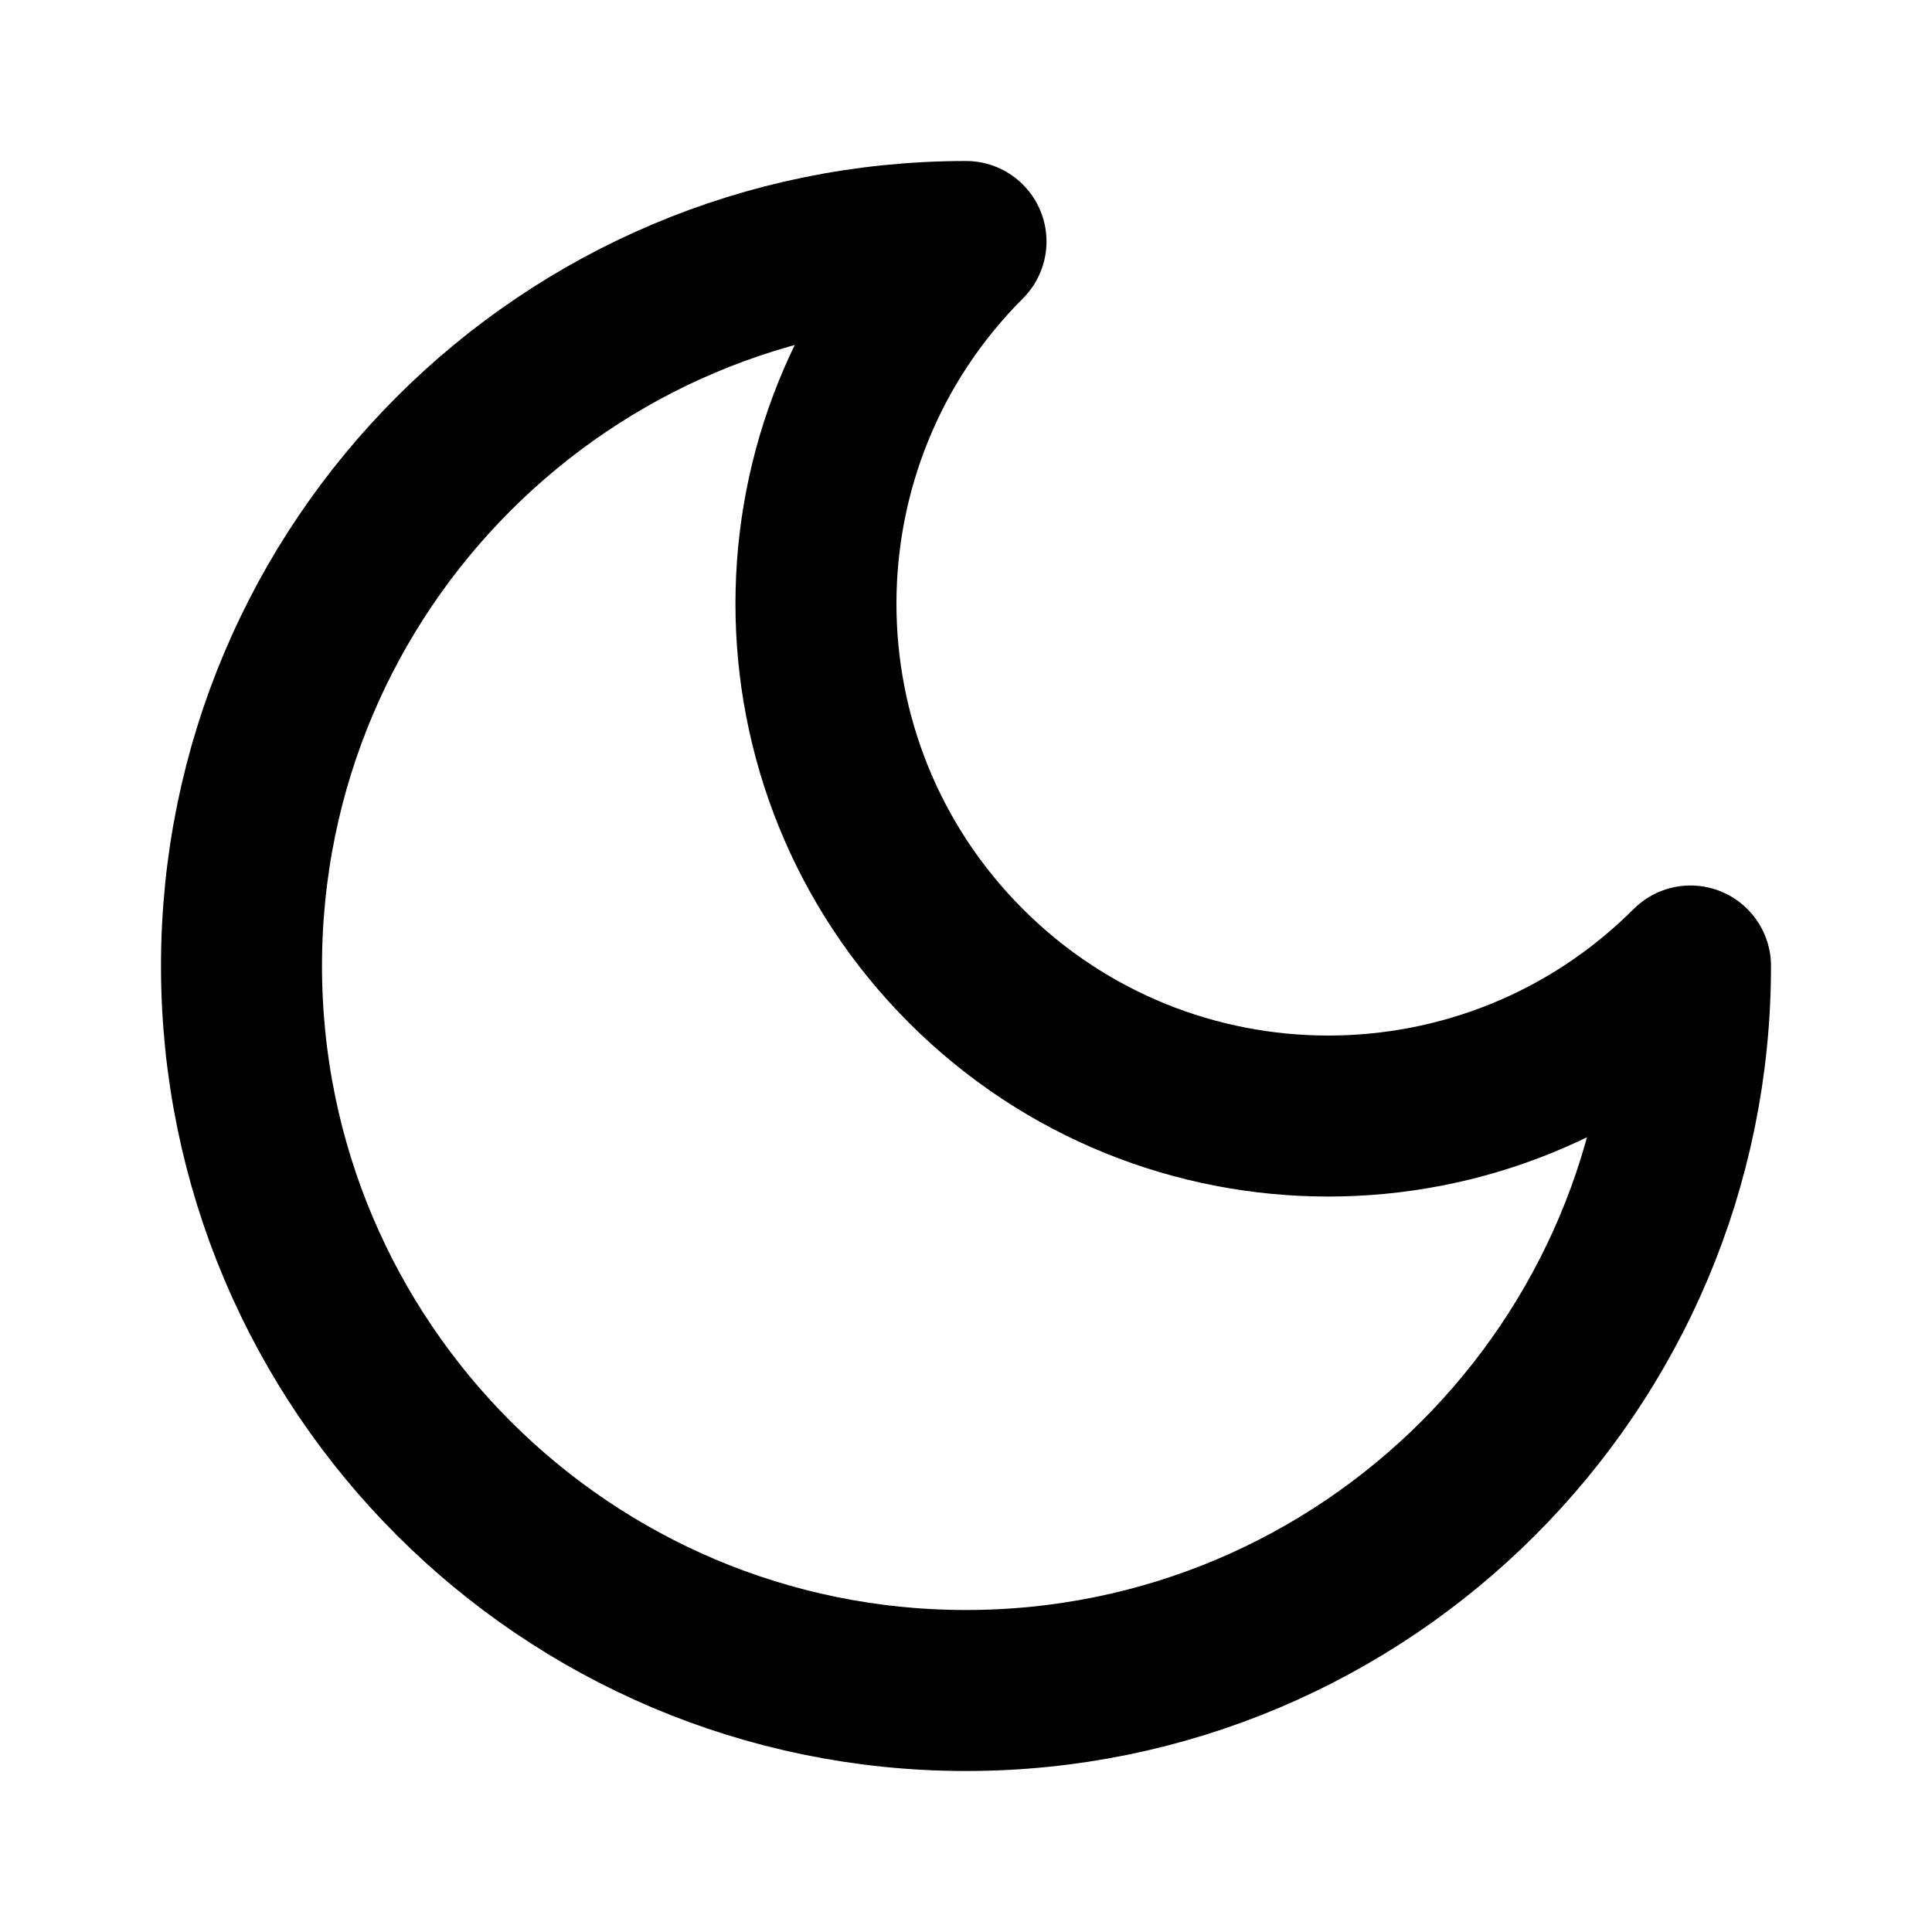
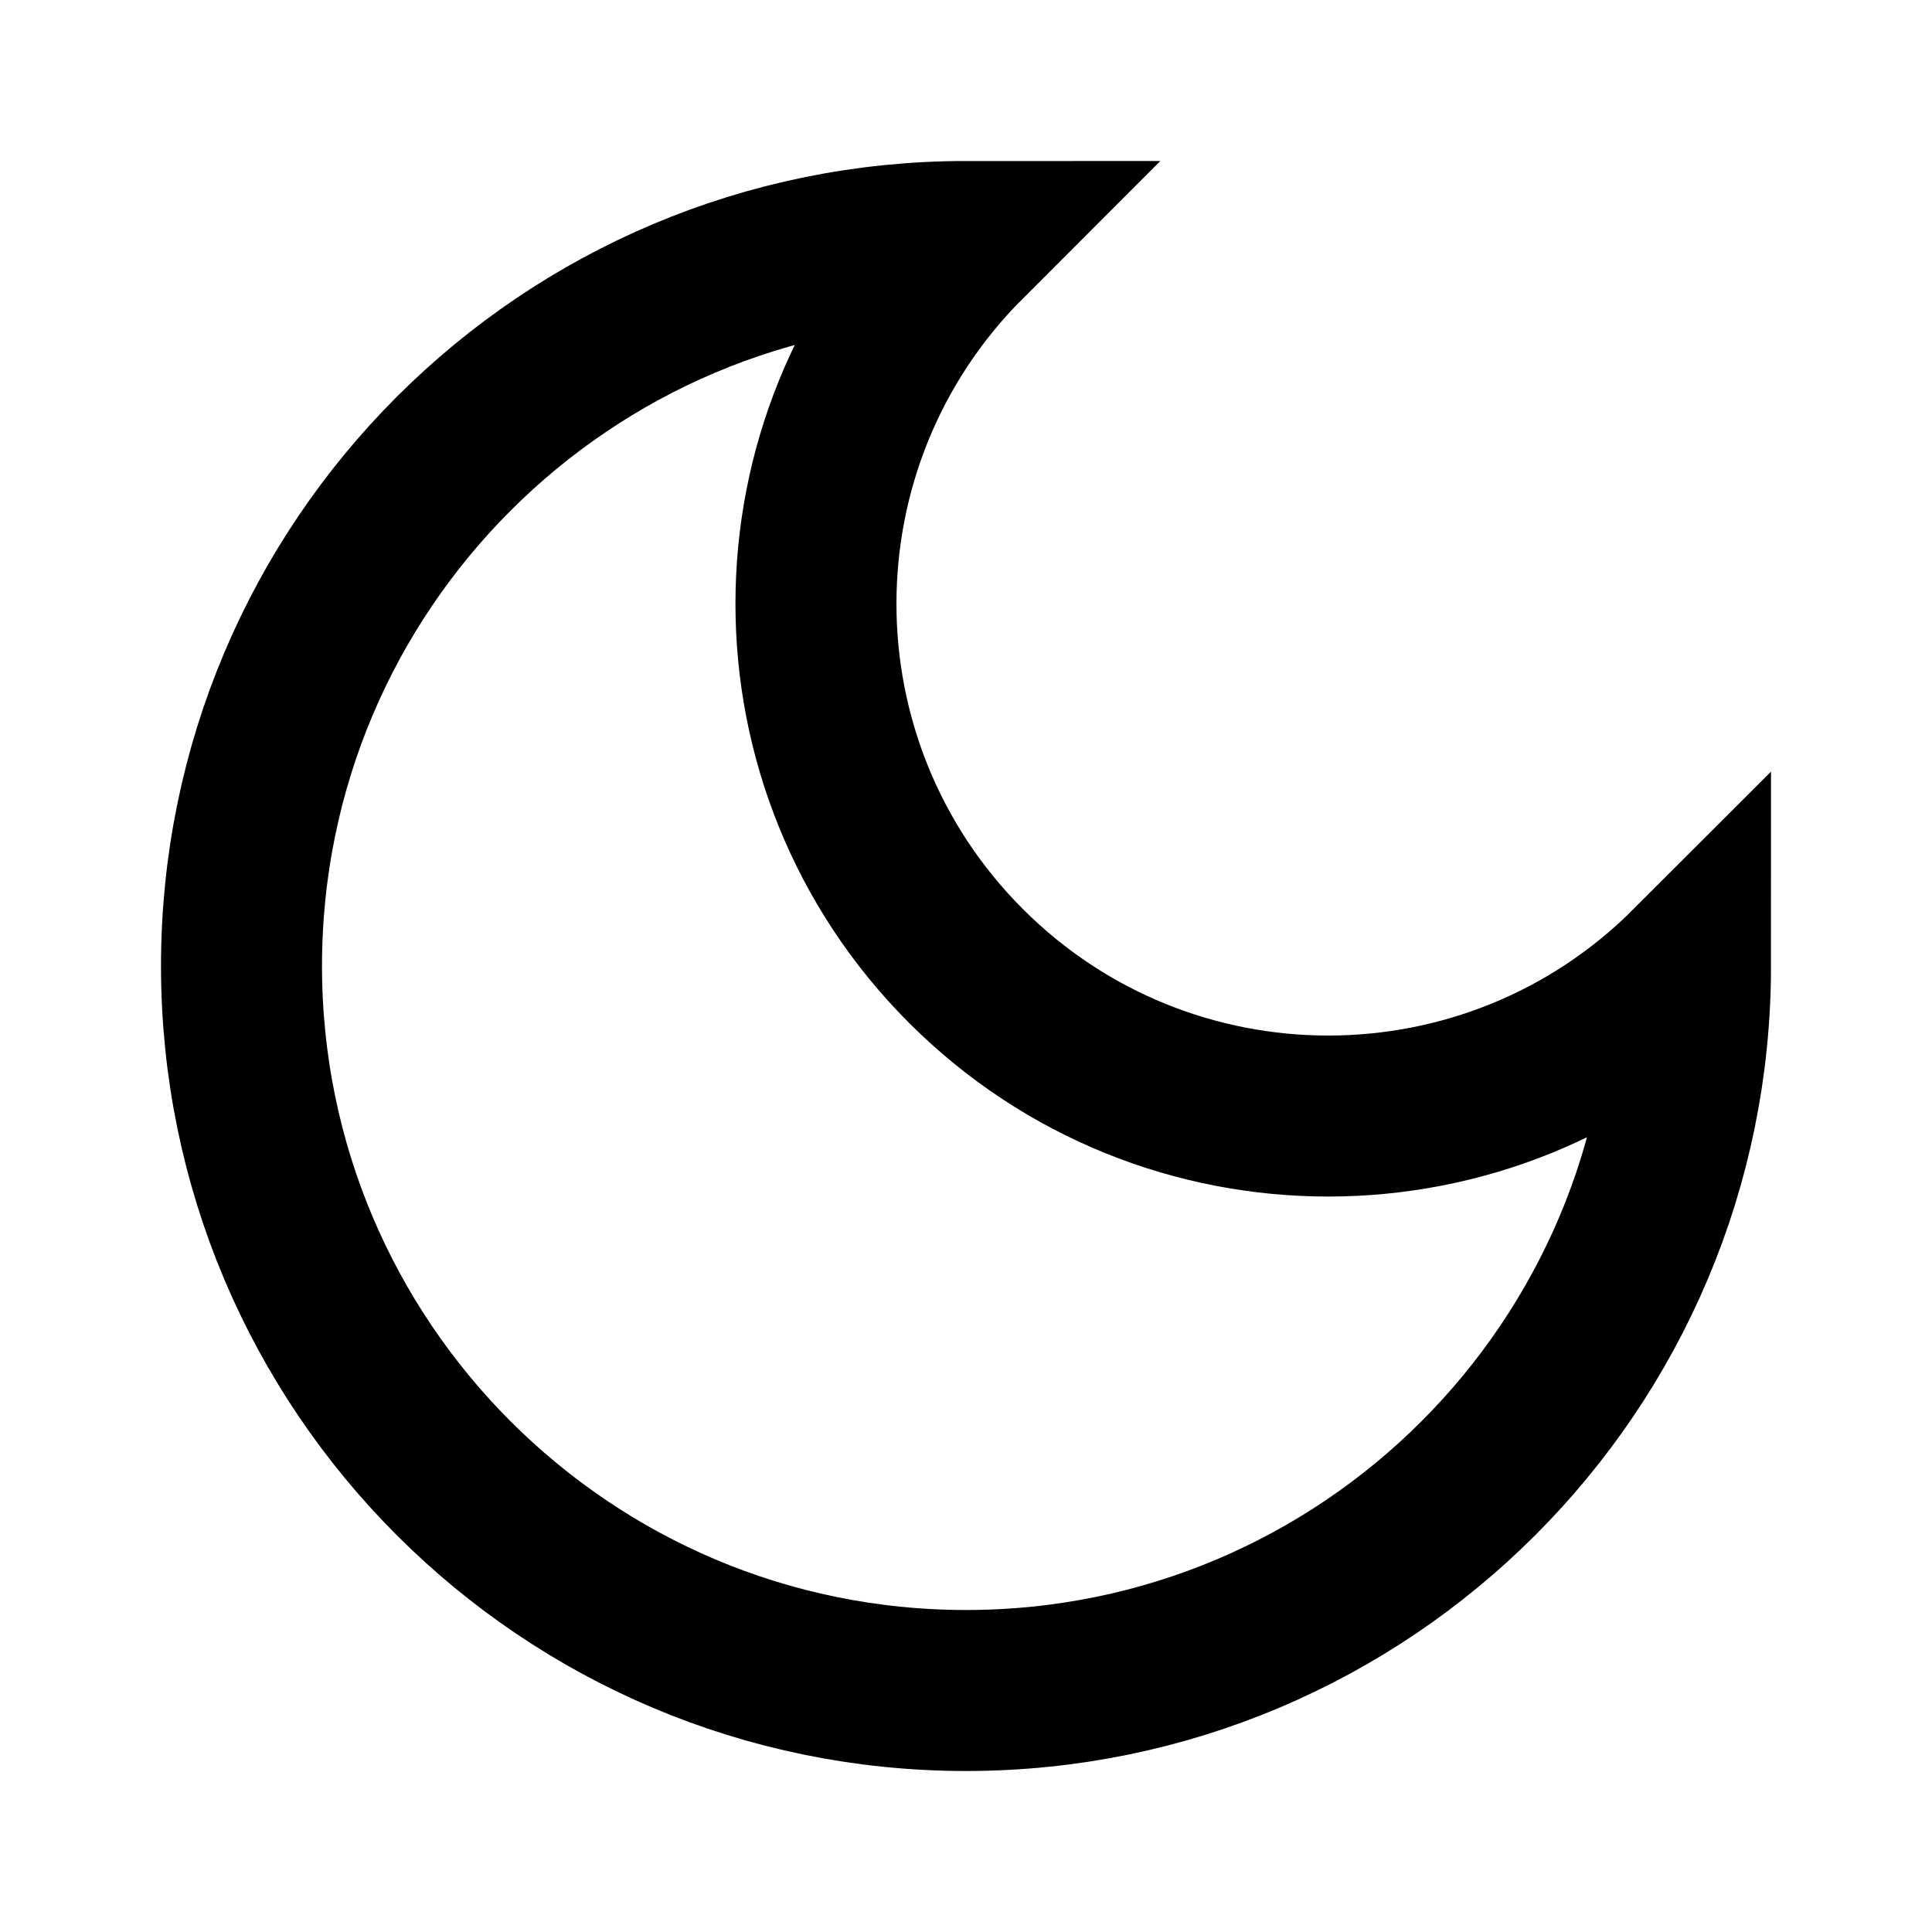
- <svg xmlns="http://www.w3.org/2000/svg" width="24" height="24" viewBox="0 0 24 24" fill="none" stroke="currentColor" stroke-width="2" stroke-linecap="round" stroke-linejoin="round">
+ <svg xmlns="http://www.w3.org/2000/svg" width="24" height="24" viewBox="0 0 24 24" fill="none" stroke="currentColor" stroke-width="2" stroke-linecap="square" stroke-linejoin="miter">
  <path d="M12 3a6 6 0 0 0 9 9 9 9 0 1 1-9-9Z" />
</svg>
